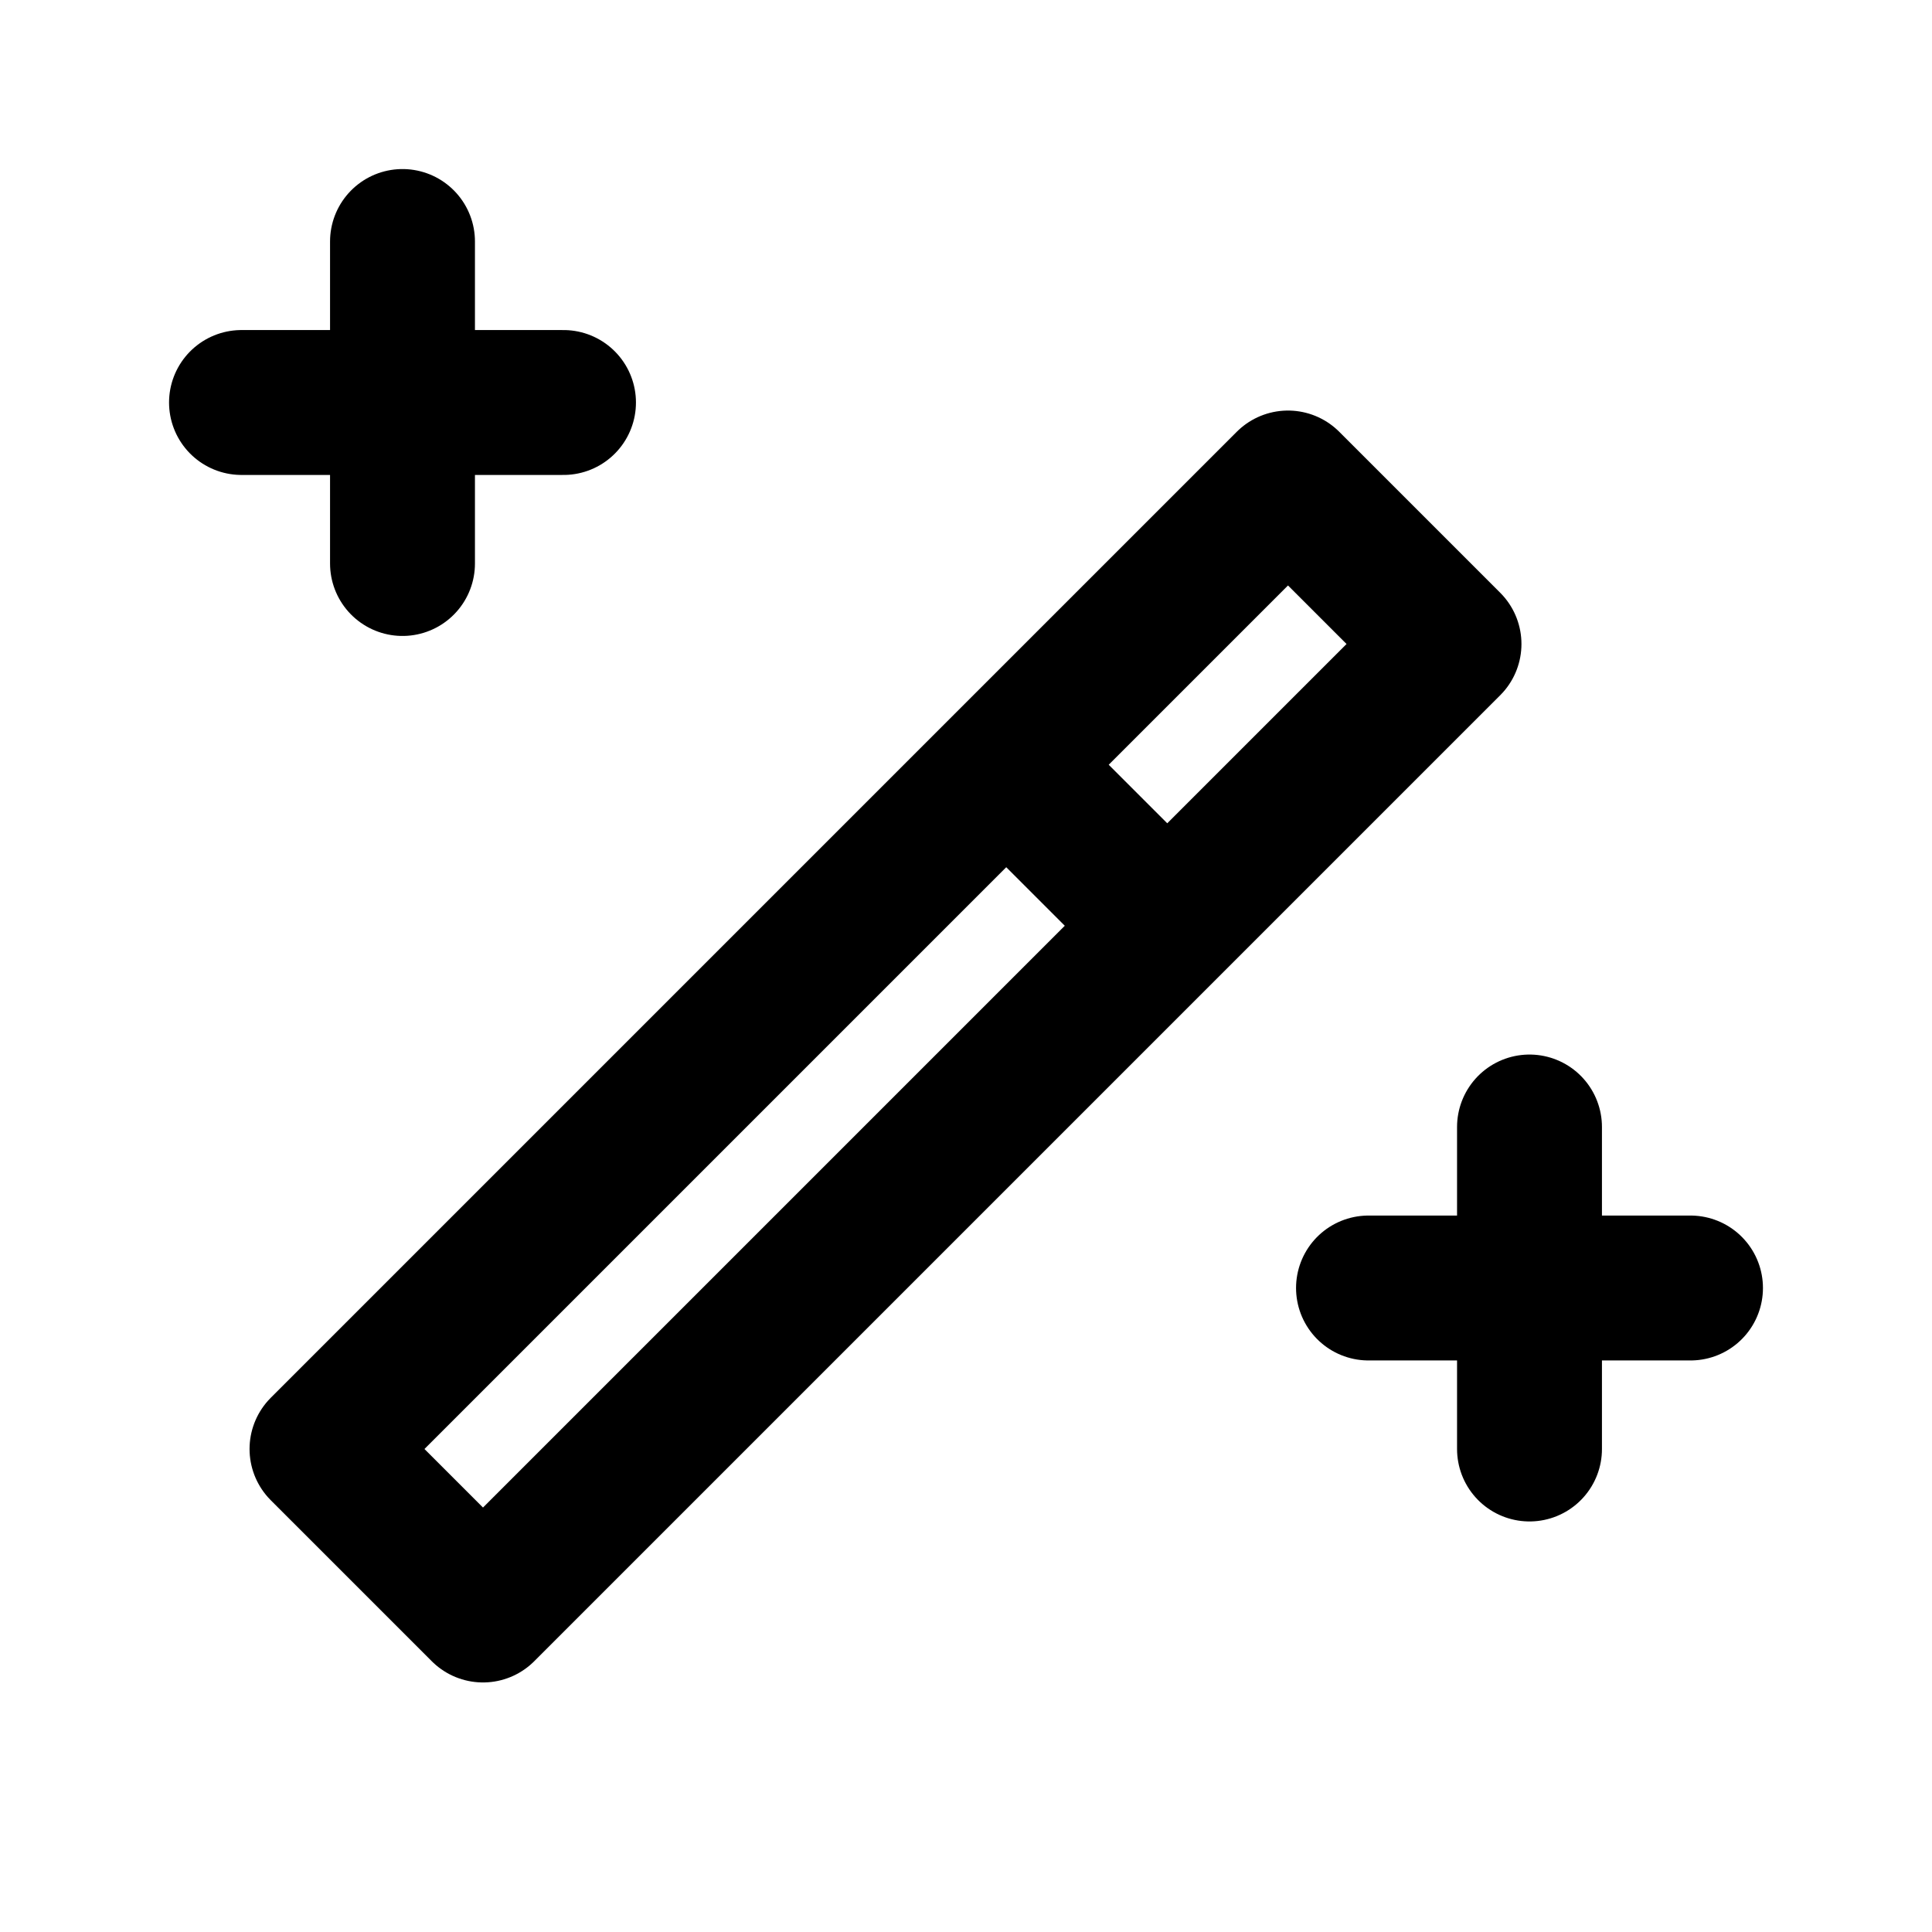
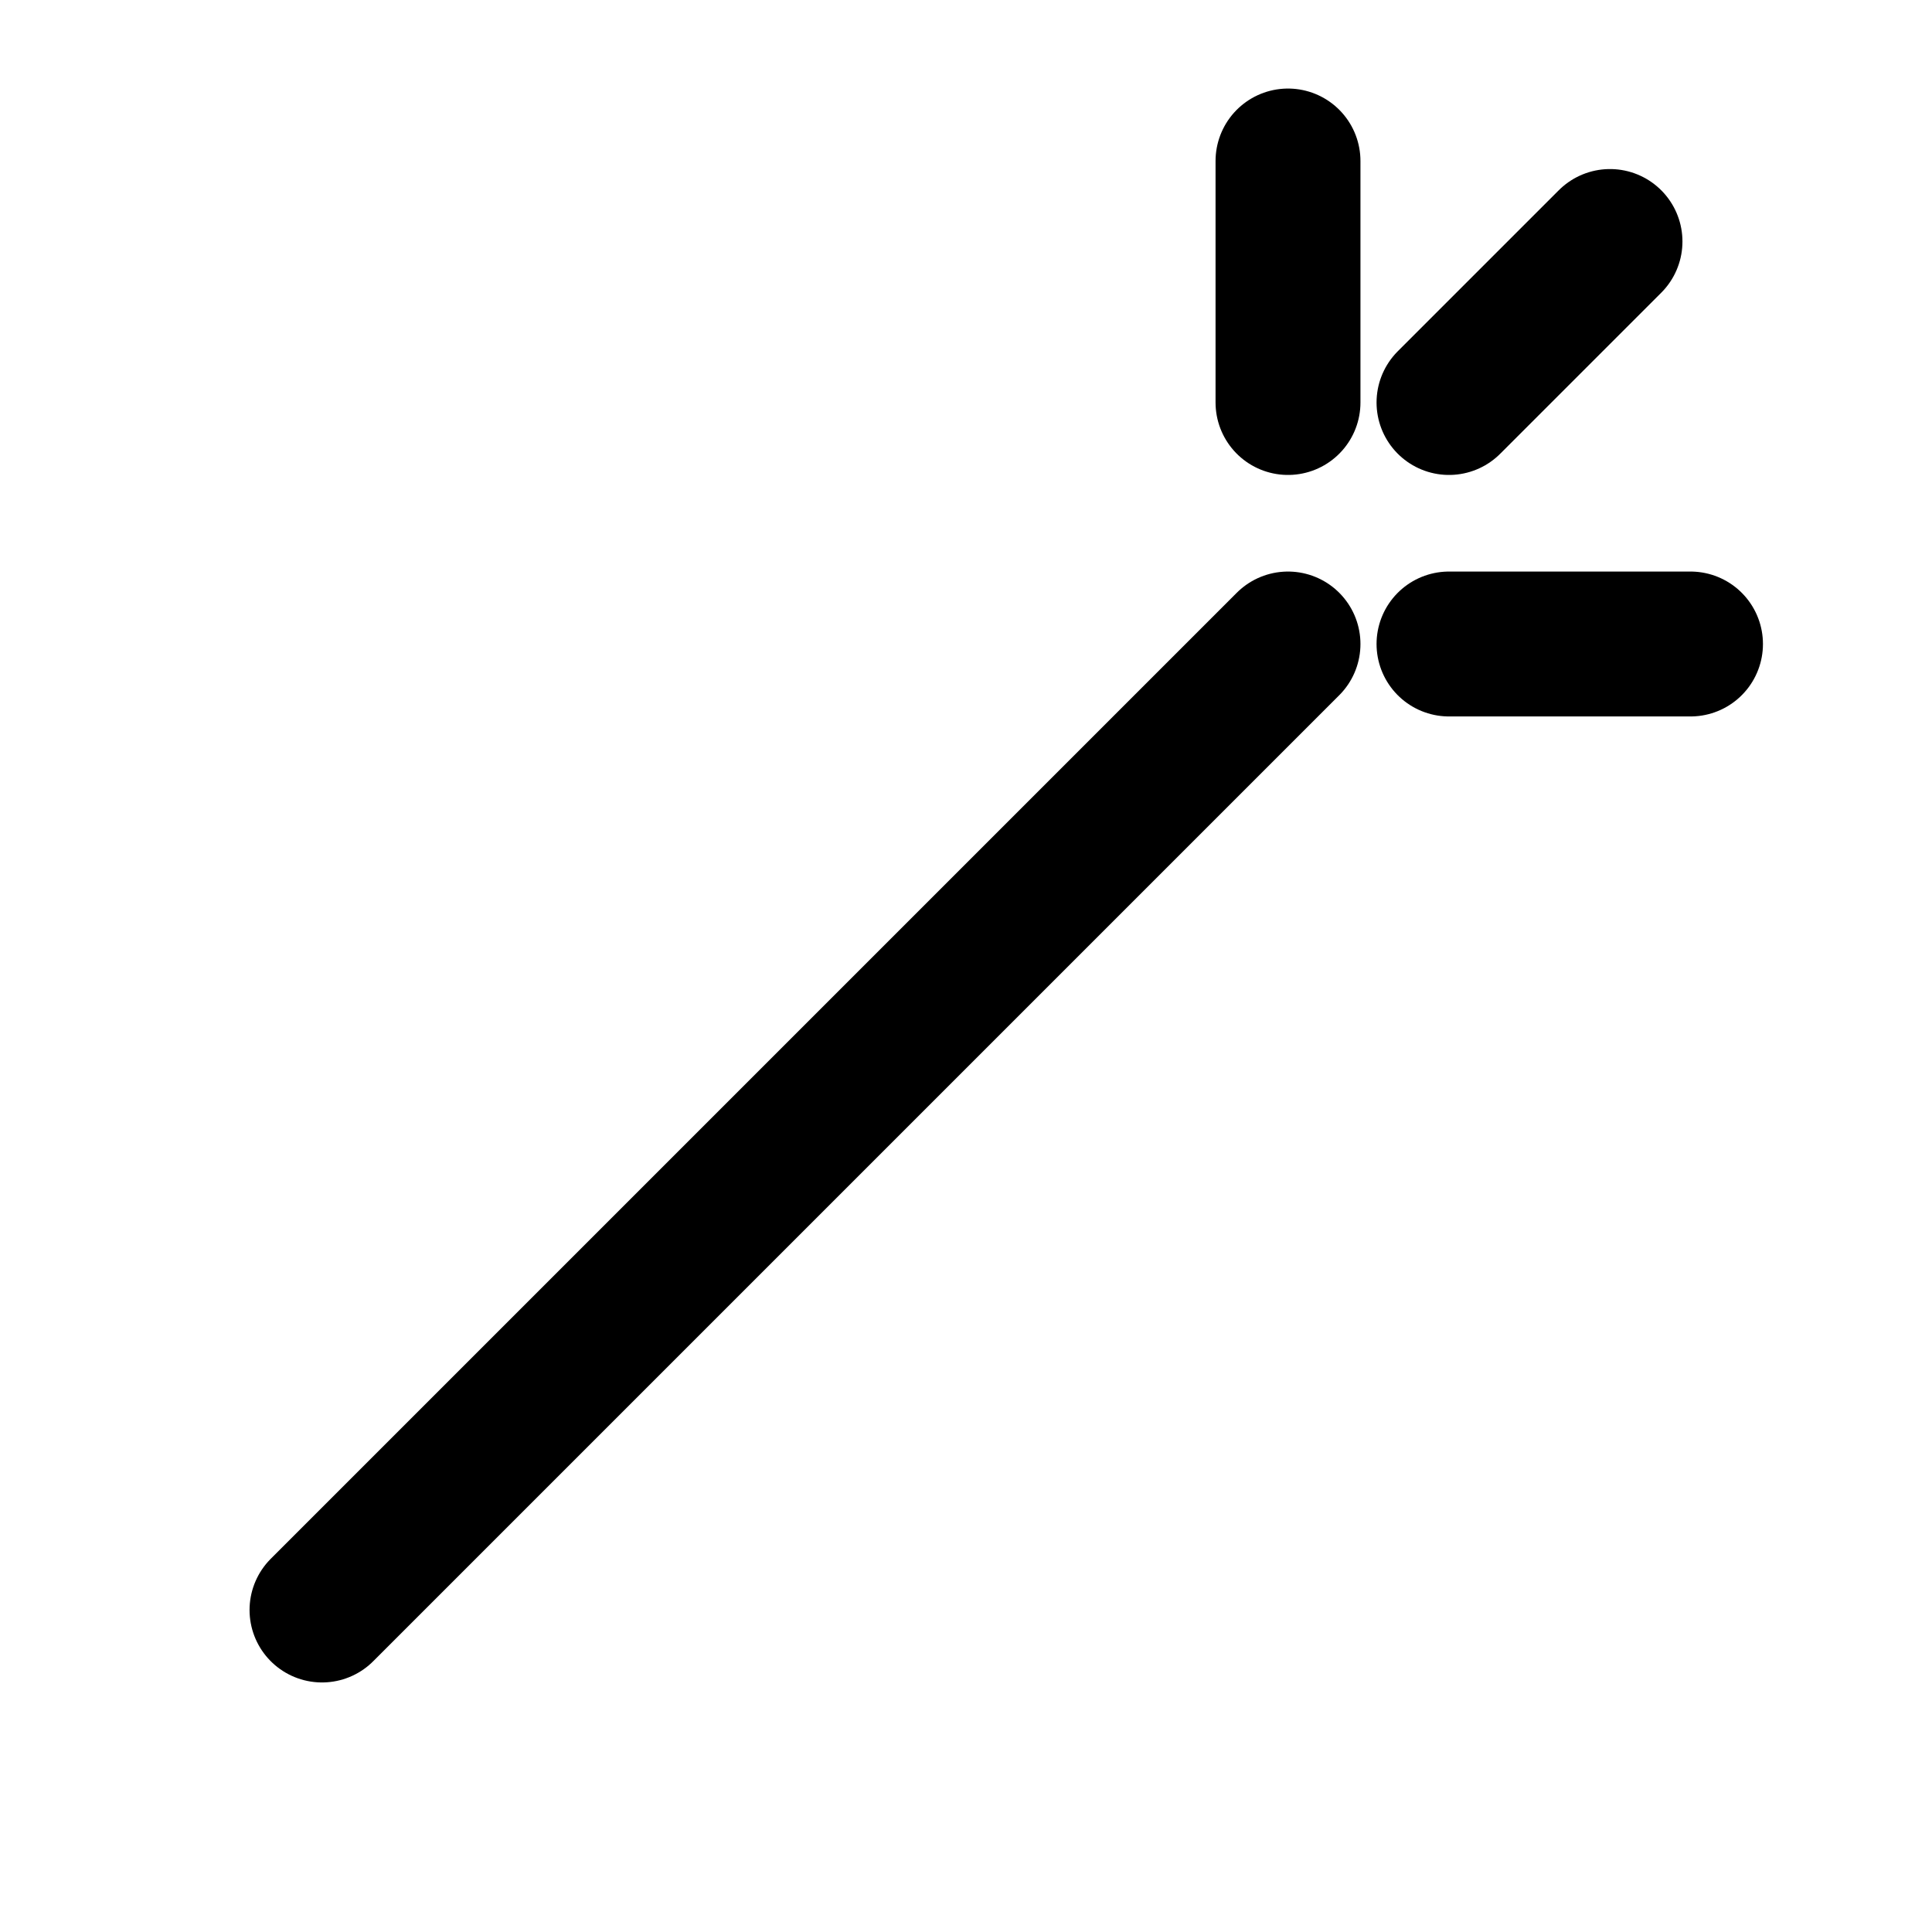
<svg xmlns="http://www.w3.org/2000/svg" width="24" height="24" viewBox="0 0 24 24" fill="none" stroke="currentColor" stroke-width="1.8" stroke-linecap="round" stroke-linejoin="round">
-   <path d="m4 18 12-12 2 2L6 20ZM12.5 9.5l2 2M5 3v4M3 5h4M19 14v4M17 16h4" />
+   <path d="M4 20 16 8M16 2v3M21 8h-3M20 3l-2 2" />
</svg>
